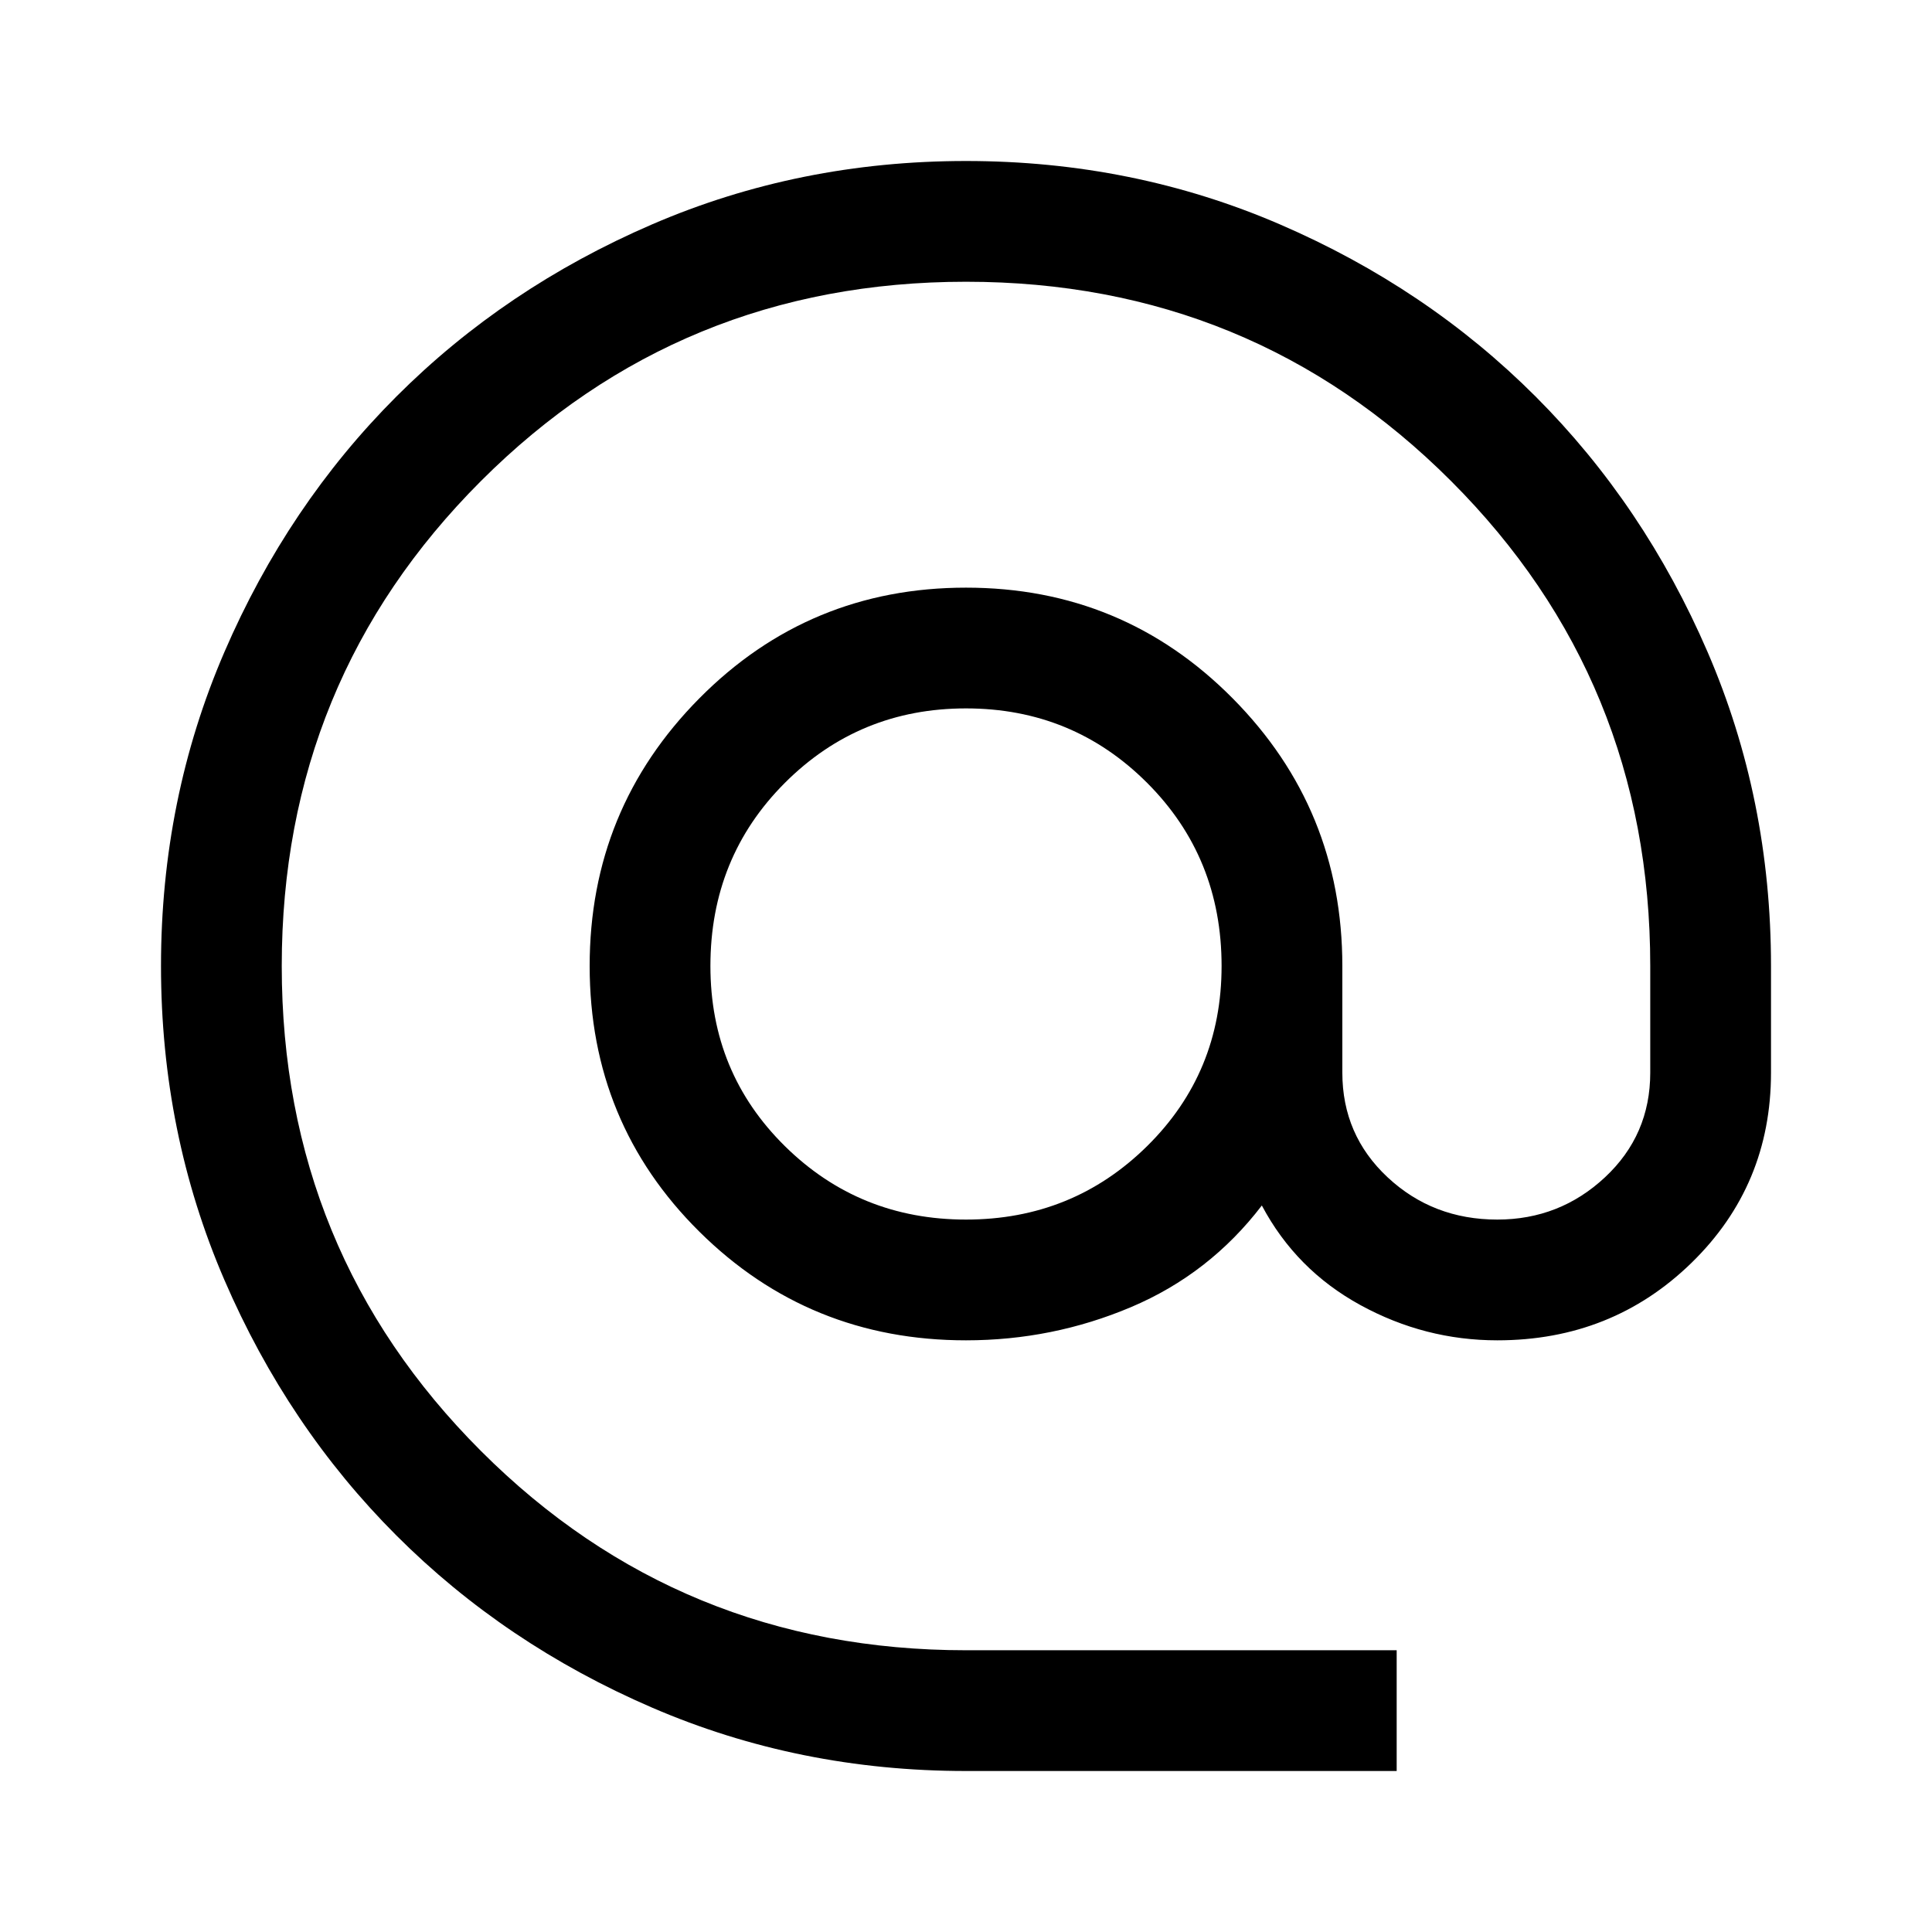
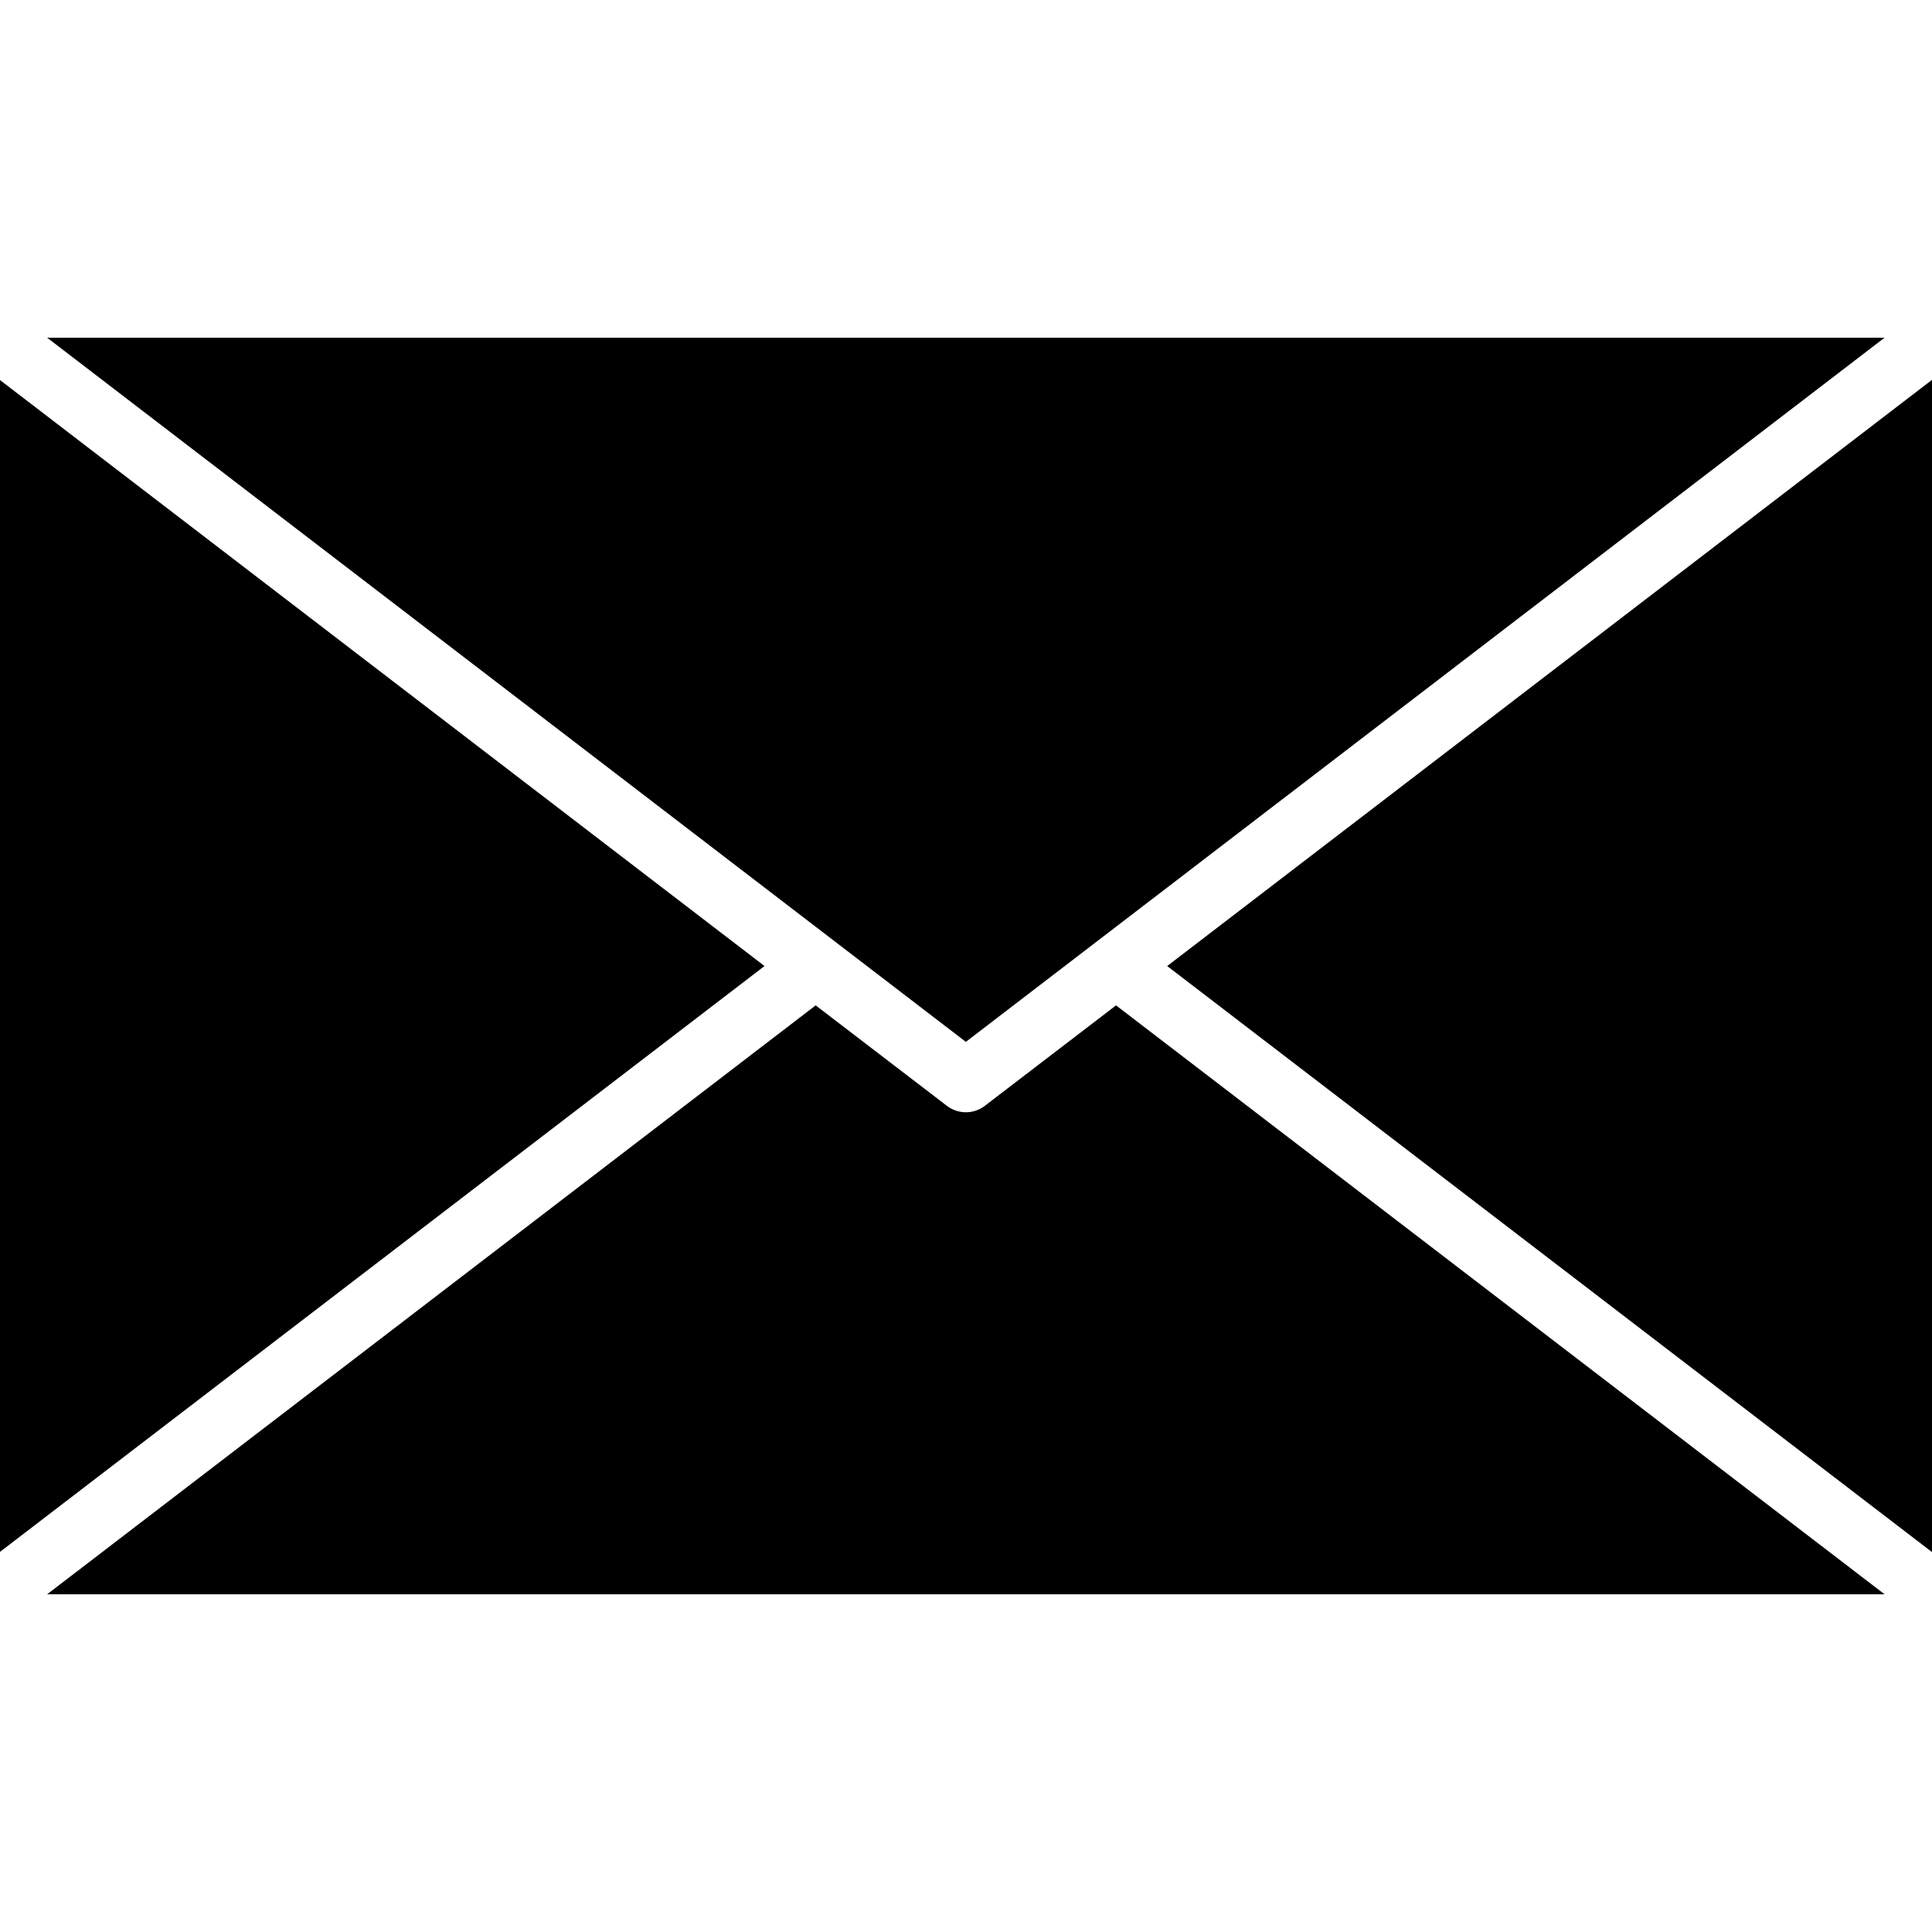
- <svg xmlns="http://www.w3.org/2000/svg" height="48" width="48">
-   <path d="M24 44q-4.15 0-7.8-1.575-3.65-1.575-6.35-4.275-2.7-2.7-4.275-6.35Q4 28.15 4 24t1.575-7.8Q7.15 12.55 9.85 9.85q2.7-2.7 6.35-4.275Q19.85 4 24 4t7.8 1.575q3.65 1.575 6.35 4.275 2.7 2.7 4.275 6.35Q44 19.85 44 24v2.65q0 2.8-1.975 4.725Q40.05 33.3 37.2 33.3q-1.8 0-3.4-.875-1.6-.875-2.45-2.475-1.3 1.7-3.25 2.525T24 33.3q-3.9 0-6.625-2.7T14.65 24q0-3.9 2.725-6.65Q20.1 14.6 24 14.6t6.625 2.75Q33.35 20.1 33.35 24v2.65q0 1.55 1.125 2.6T37.2 30.3q1.55 0 2.675-1.05Q41 28.2 41 26.65V24q0-7.1-4.95-12.05Q31.1 7 24 7q-7.1 0-12.05 4.95Q7 16.9 7 24q0 7.1 4.95 12.05Q16.9 41 24 41h10.7v3Zm0-13.7q2.65 0 4.5-1.825T30.35 24q0-2.7-1.85-4.55-1.85-1.85-4.5-1.85t-4.5 1.85Q17.65 21.3 17.65 24q0 2.65 1.85 4.475Q21.35 30.3 24 30.3Z" />
+ <svg xmlns="http://www.w3.org/2000/svg" fill="#000000" height="800px" width="800px" version="1.1" id="Layer_1" viewBox="0 0 491.52 491.52" xml:space="preserve">
+   <g>
+     <g>
+       <polygon points="0,96.693 0,394.808 194.5,245.771   " />
+     </g>
+   </g>
+   <g>
+     <g>
+       <polygon points="11.998,85.916 245.722,265.06 479.449,85.916   " />
+     </g>
+   </g>
+   <g>
+     <g>
+       <polygon points="296.946,245.77 491.52,394.864 491.52,96.639   " />
+     </g>
+   </g>
+   <g>
+     <g>
+       <path d="M283.933,255.777l-33.391,25.561c-1.421,1.087-3.12,1.633-4.819,1.633c-1.7,0-3.399-0.546-4.82-1.633l-33.386-25.561    L11.987,405.604h467.474L283.933,255.777z" />
+     </g>
+   </g>
</svg>
